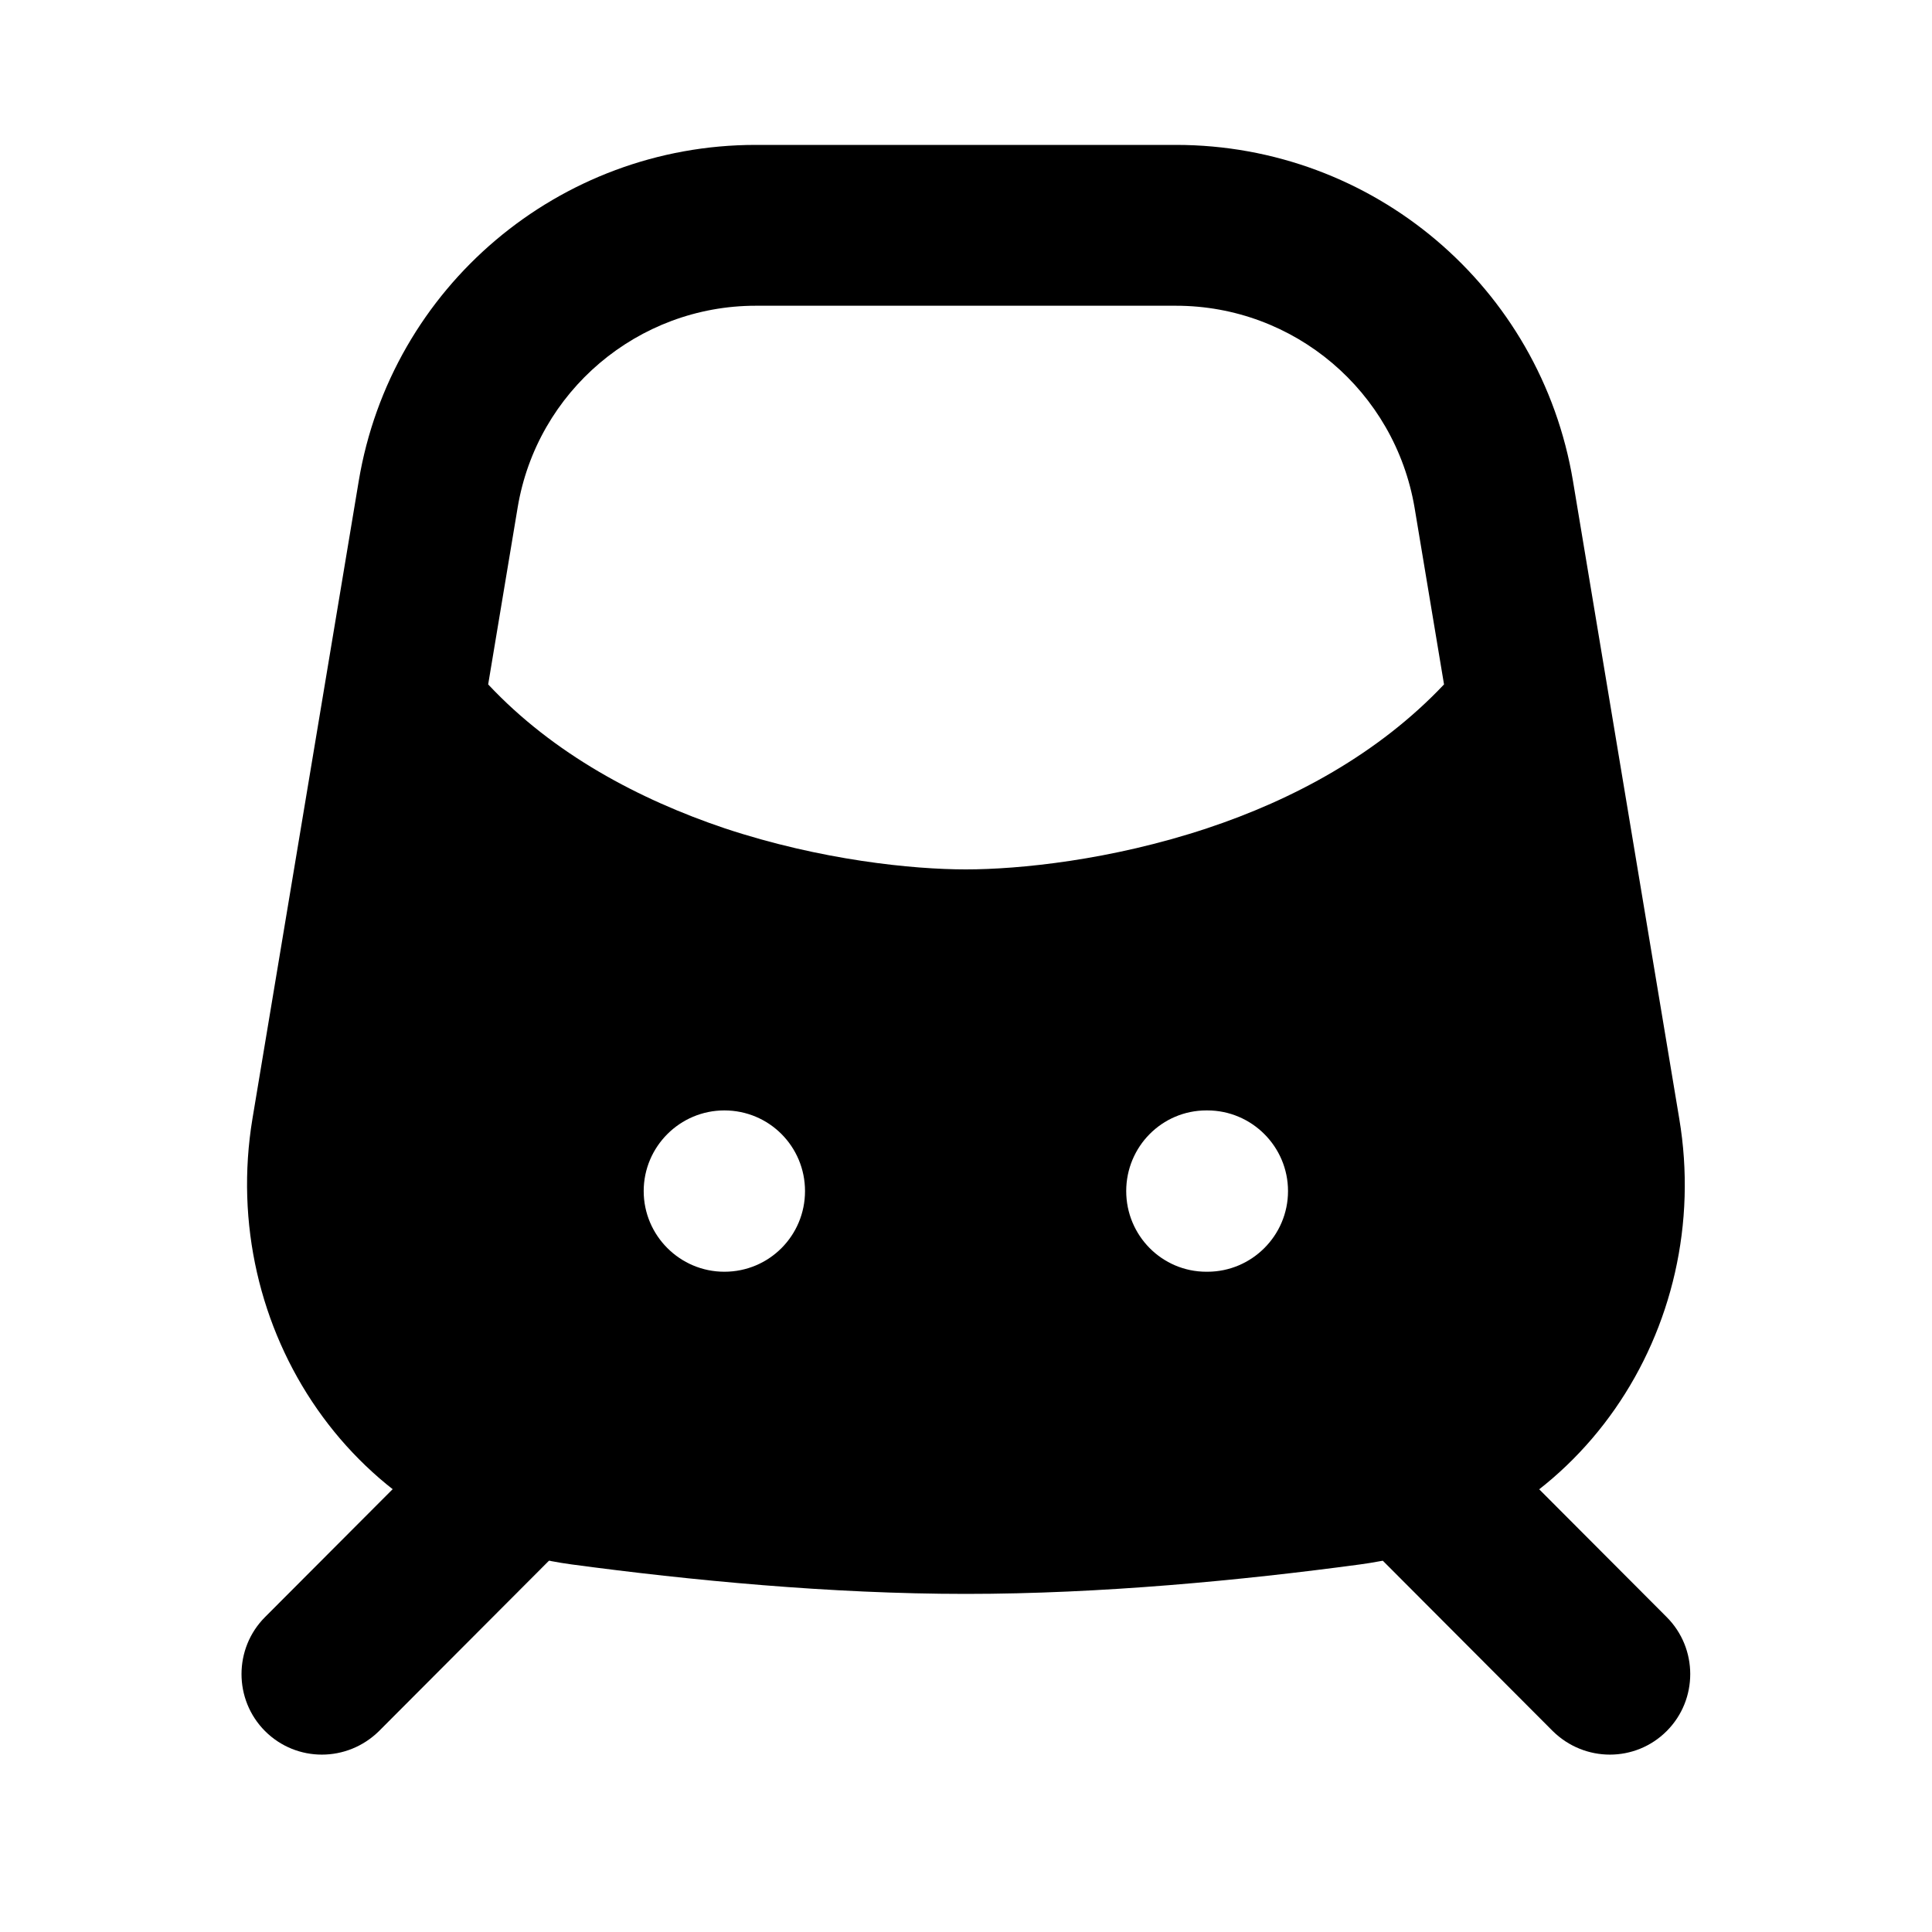
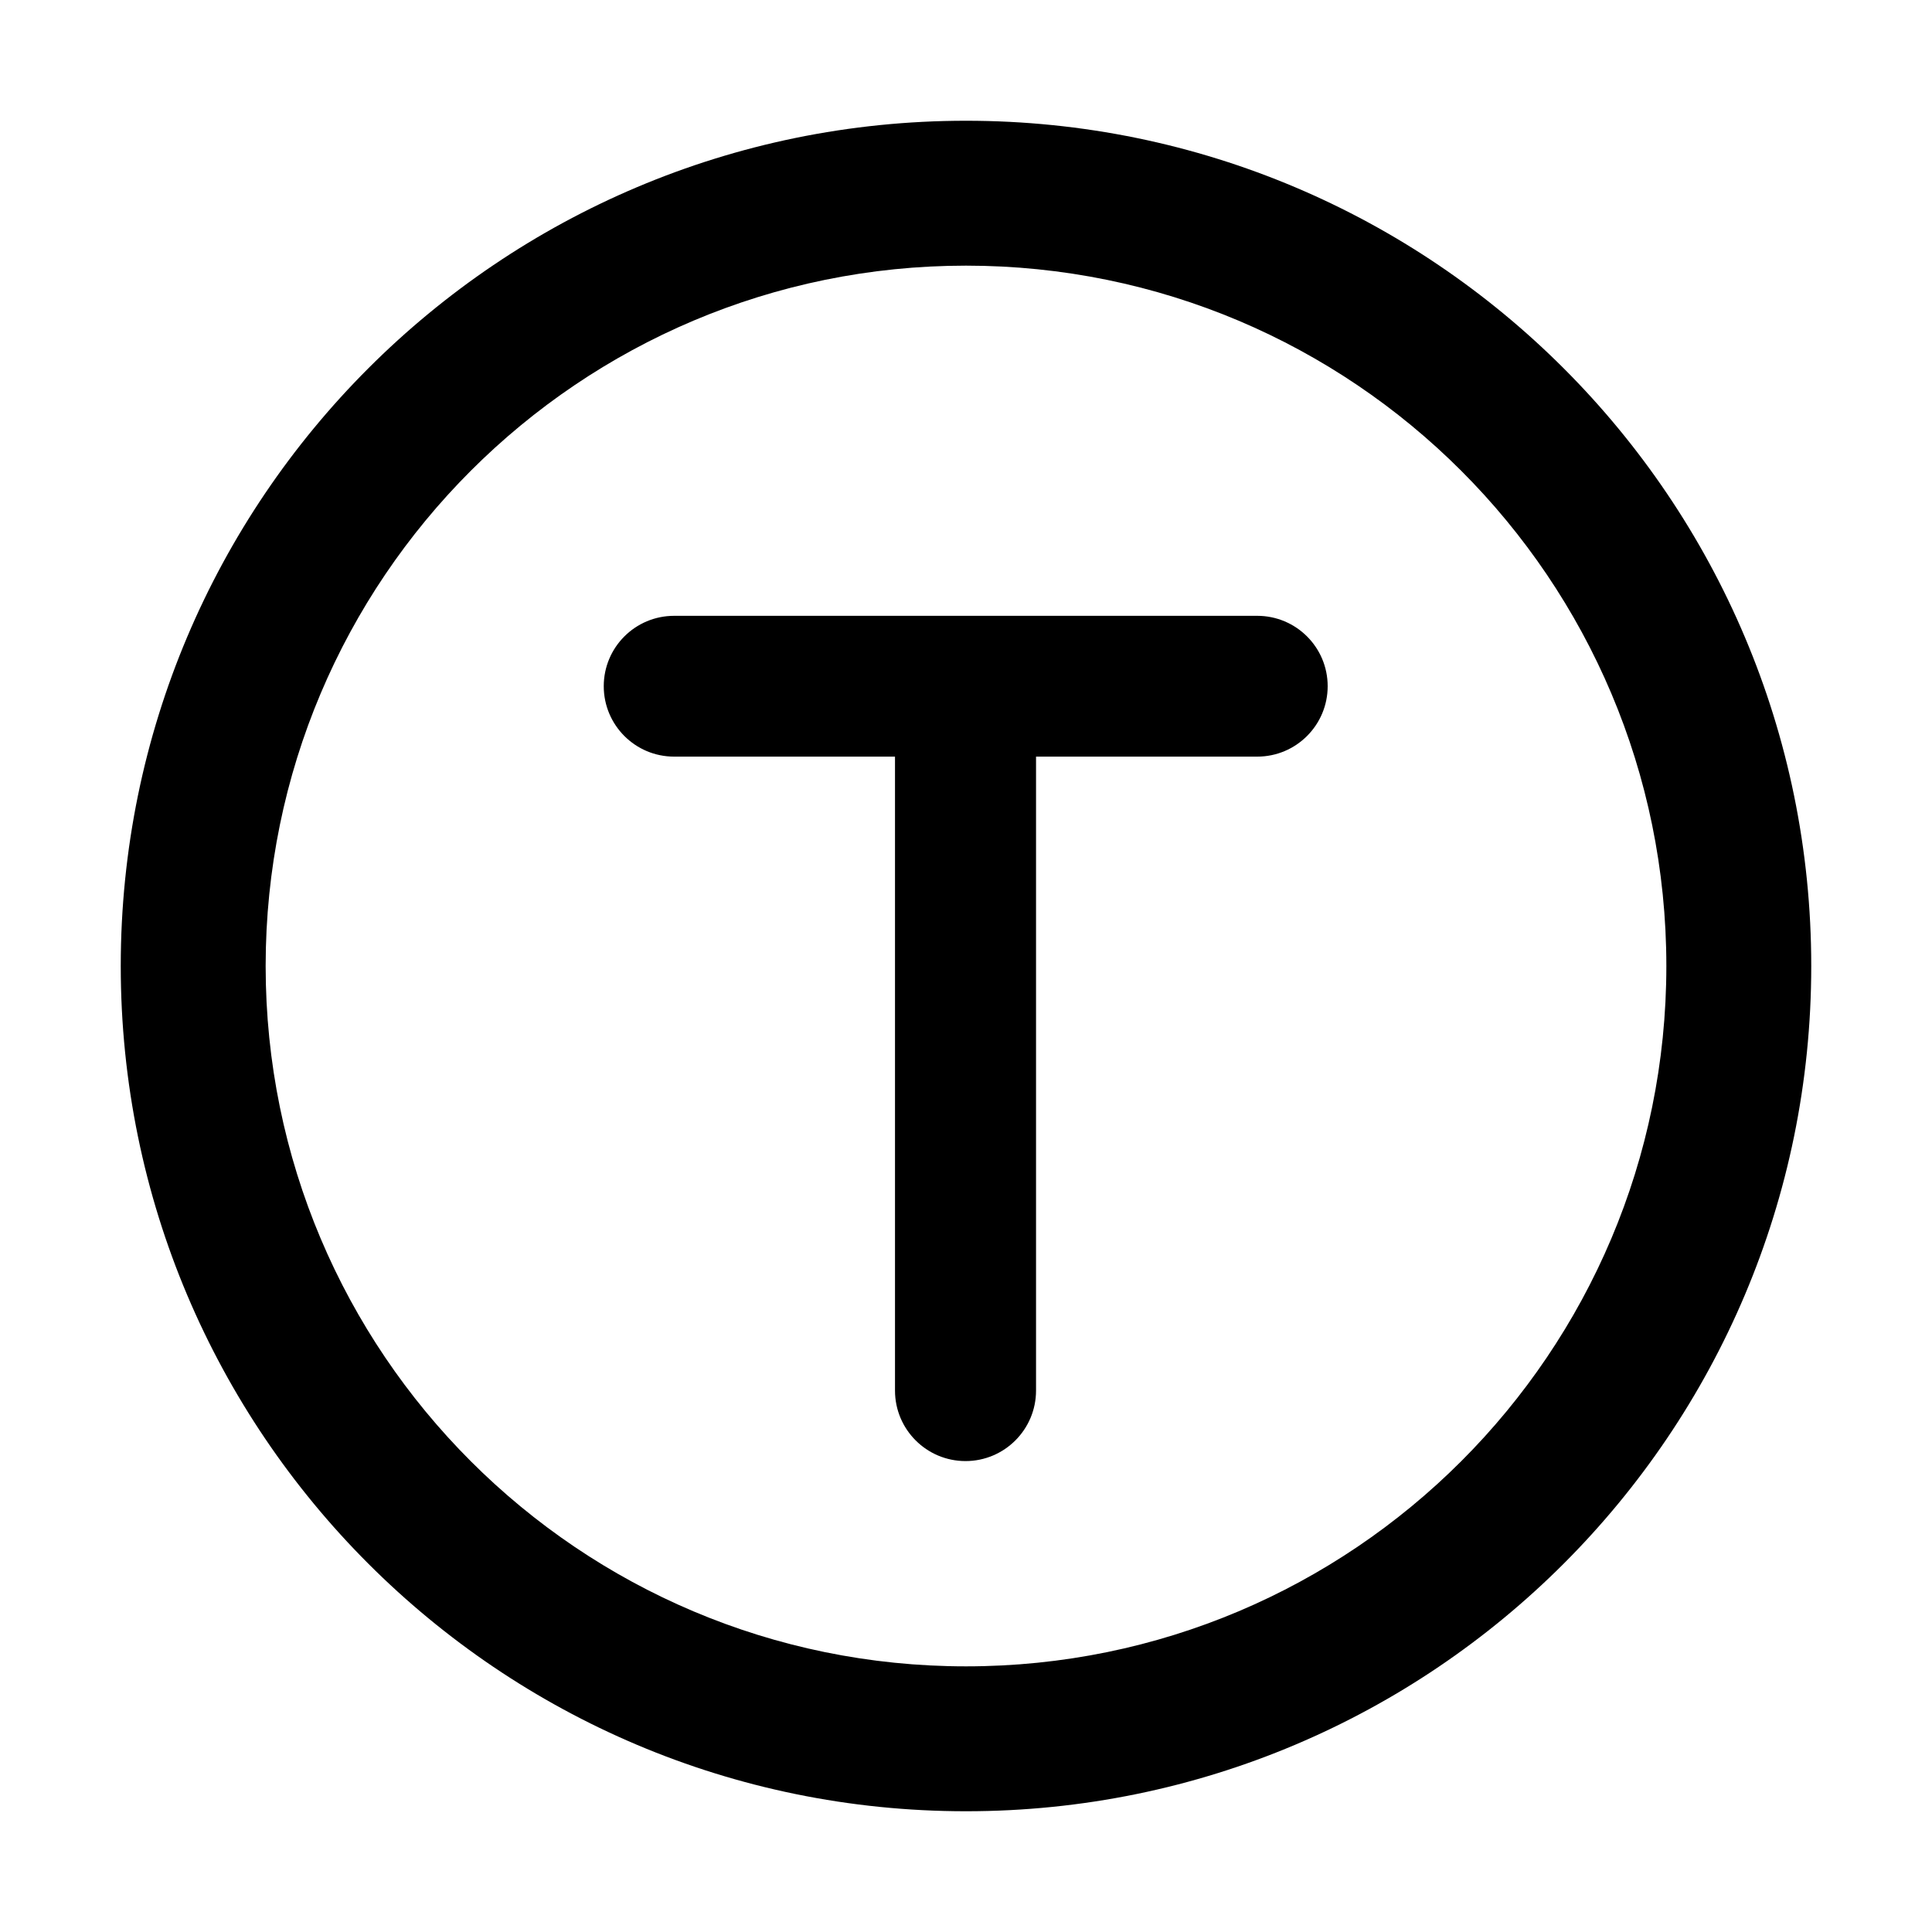
<svg xmlns="http://www.w3.org/2000/svg" width="40" height="40" viewBox="0 0 40 40" fill="none">
-   <path fill-rule="evenodd" clip-rule="evenodd" d="M12.007 29.31C12.657 29.96 12.657 31.02 12.007 31.67L7.847 35.84C7.187 36.49 6.138 36.49 5.487 35.84C4.838 35.19 4.838 34.13 5.487 33.48L9.648 29.31C10.308 28.66 11.357 28.66 12.007 29.31ZM27.988 29.31C28.637 28.66 29.687 28.66 30.347 29.31L34.507 33.48C35.157 34.13 35.157 35.19 34.507 35.84C33.857 36.49 32.808 36.49 32.148 35.84L27.988 31.67C27.337 31.02 27.337 29.96 27.988 29.31Z" fill="black" />
-   <path fill-rule="evenodd" clip-rule="evenodd" d="M7.427 9.96C8.097 5.94 11.577 3 15.647 3H24.346C28.427 3 31.897 5.94 32.567 9.96L34.767 23.16C35.496 27.5 32.687 31.78 28.157 32.39C25.707 32.72 22.797 33 19.997 33C17.197 33 14.297 32.72 11.837 32.39C7.317 31.78 4.507 27.5 5.227 23.16L7.427 9.96ZM15.647 6.33C13.207 6.33 11.117 8.1 10.717 10.51L10.107 14.17C11.457 15.61 13.227 16.55 15.007 17.15C16.997 17.81 18.897 18 19.997 18C21.097 18 22.997 17.81 24.987 17.15C26.767 16.56 28.537 15.61 29.897 14.17L29.287 10.51C28.877 8.1 26.797 6.33 24.346 6.33H15.647ZM14.997 22.99C14.077 22.99 13.327 23.74 13.327 24.66C13.327 25.58 14.077 26.33 14.997 26.33C15.927 26.33 16.667 25.58 16.667 24.66C16.667 23.74 15.927 22.99 14.997 22.99ZM24.977 22.99C24.057 22.99 23.317 23.74 23.317 24.66C23.317 25.58 24.057 26.33 24.977 26.33H24.997C25.917 26.33 26.667 25.58 26.667 24.66C26.667 23.74 25.917 22.99 24.997 22.99H24.977Z" fill="black" />
+   <path fill-rule="evenodd" clip-rule="evenodd" d="M20 2.5C29.665 2.5 37.5 10.335 37.5 20C37.5 29.665 29.665 37.5 20 37.5C10.335 37.5 2.5 29.665 2.5 20C2.5 10.335 10.335 2.5 20 2.5ZM20 5.5C11.992 5.5 5.5 11.992 5.5 20C5.5 28.008 11.992 34.5 20 34.5C28.008 34.5 34.5 28.008 34.5 20C34.5 11.992 28.008 5.5 20 5.5Z" fill="black" />
+   <path d="M13.957 15.665C13.152 15.665 12.5 15.012 12.5 14.207C12.5 13.402 13.152 12.75 13.957 12.75H26.03C26.835 12.75 27.488 13.402 27.488 14.207C27.488 15.012 26.835 15.665 26.03 15.665H21.45V28.79C21.45 29.596 20.796 30.25 19.99 30.25C19.184 30.25 18.53 29.596 18.53 28.79V15.665H13.957Z" fill="black" />
</svg>
